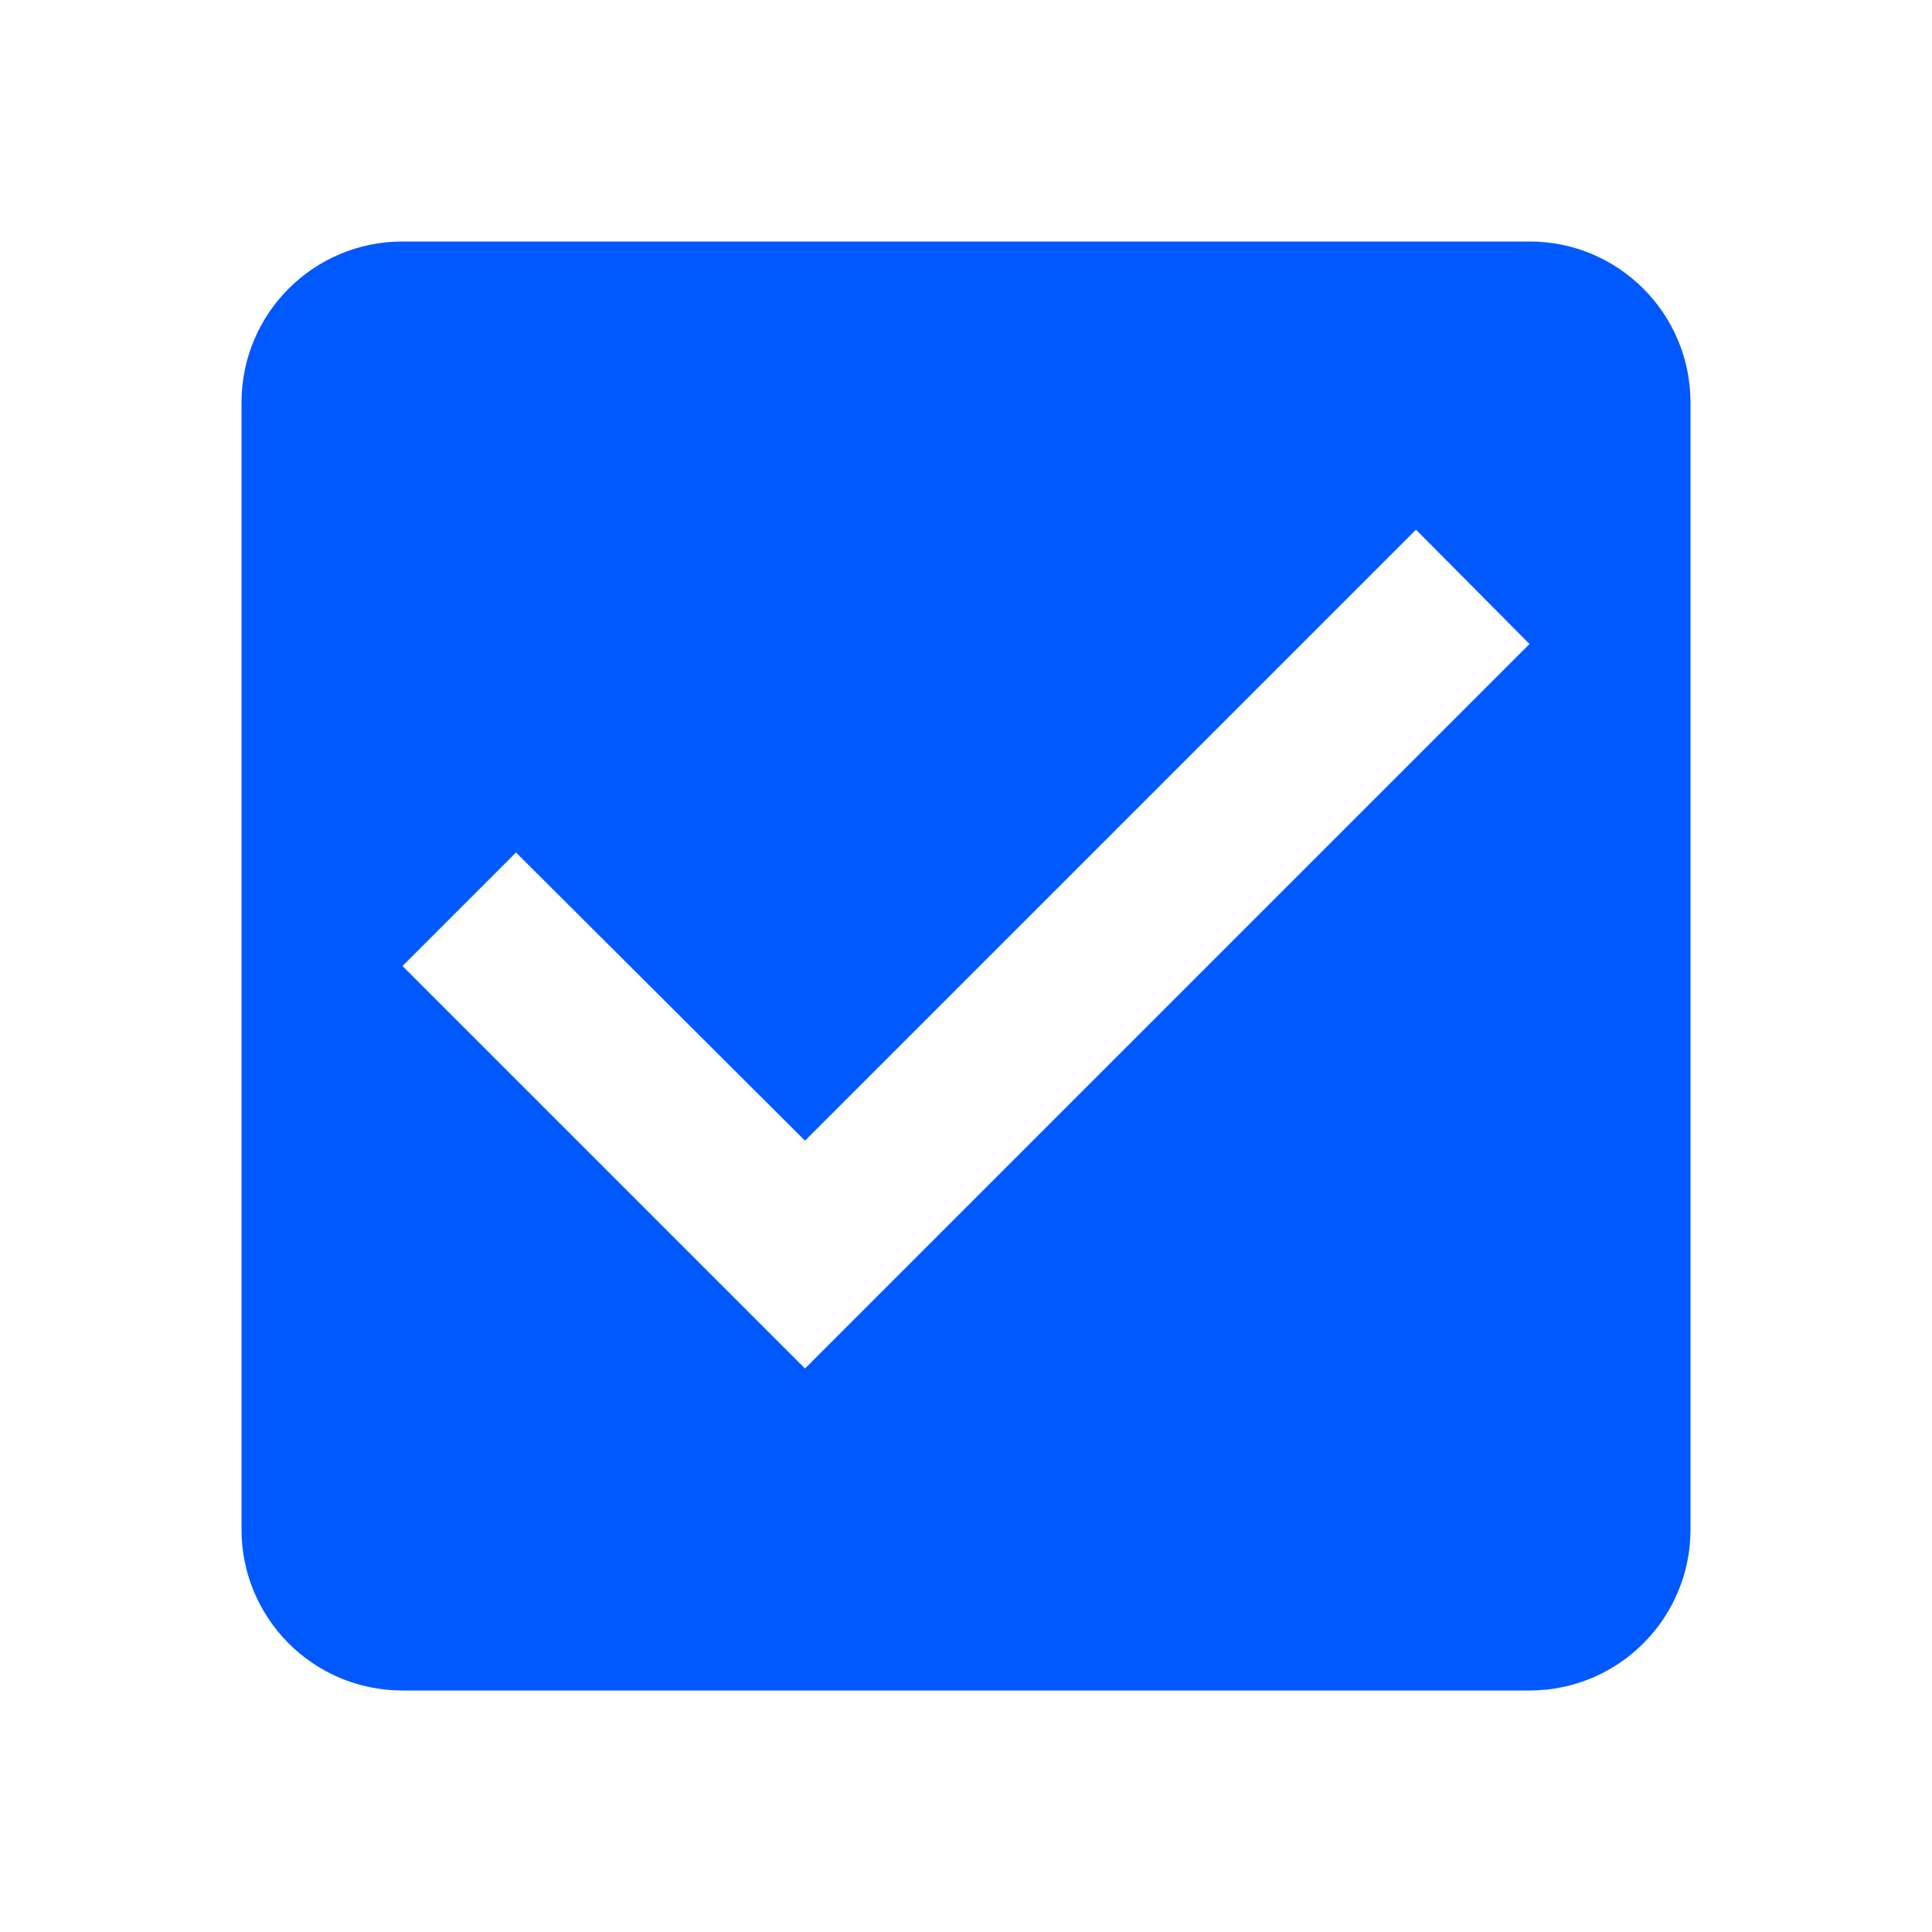
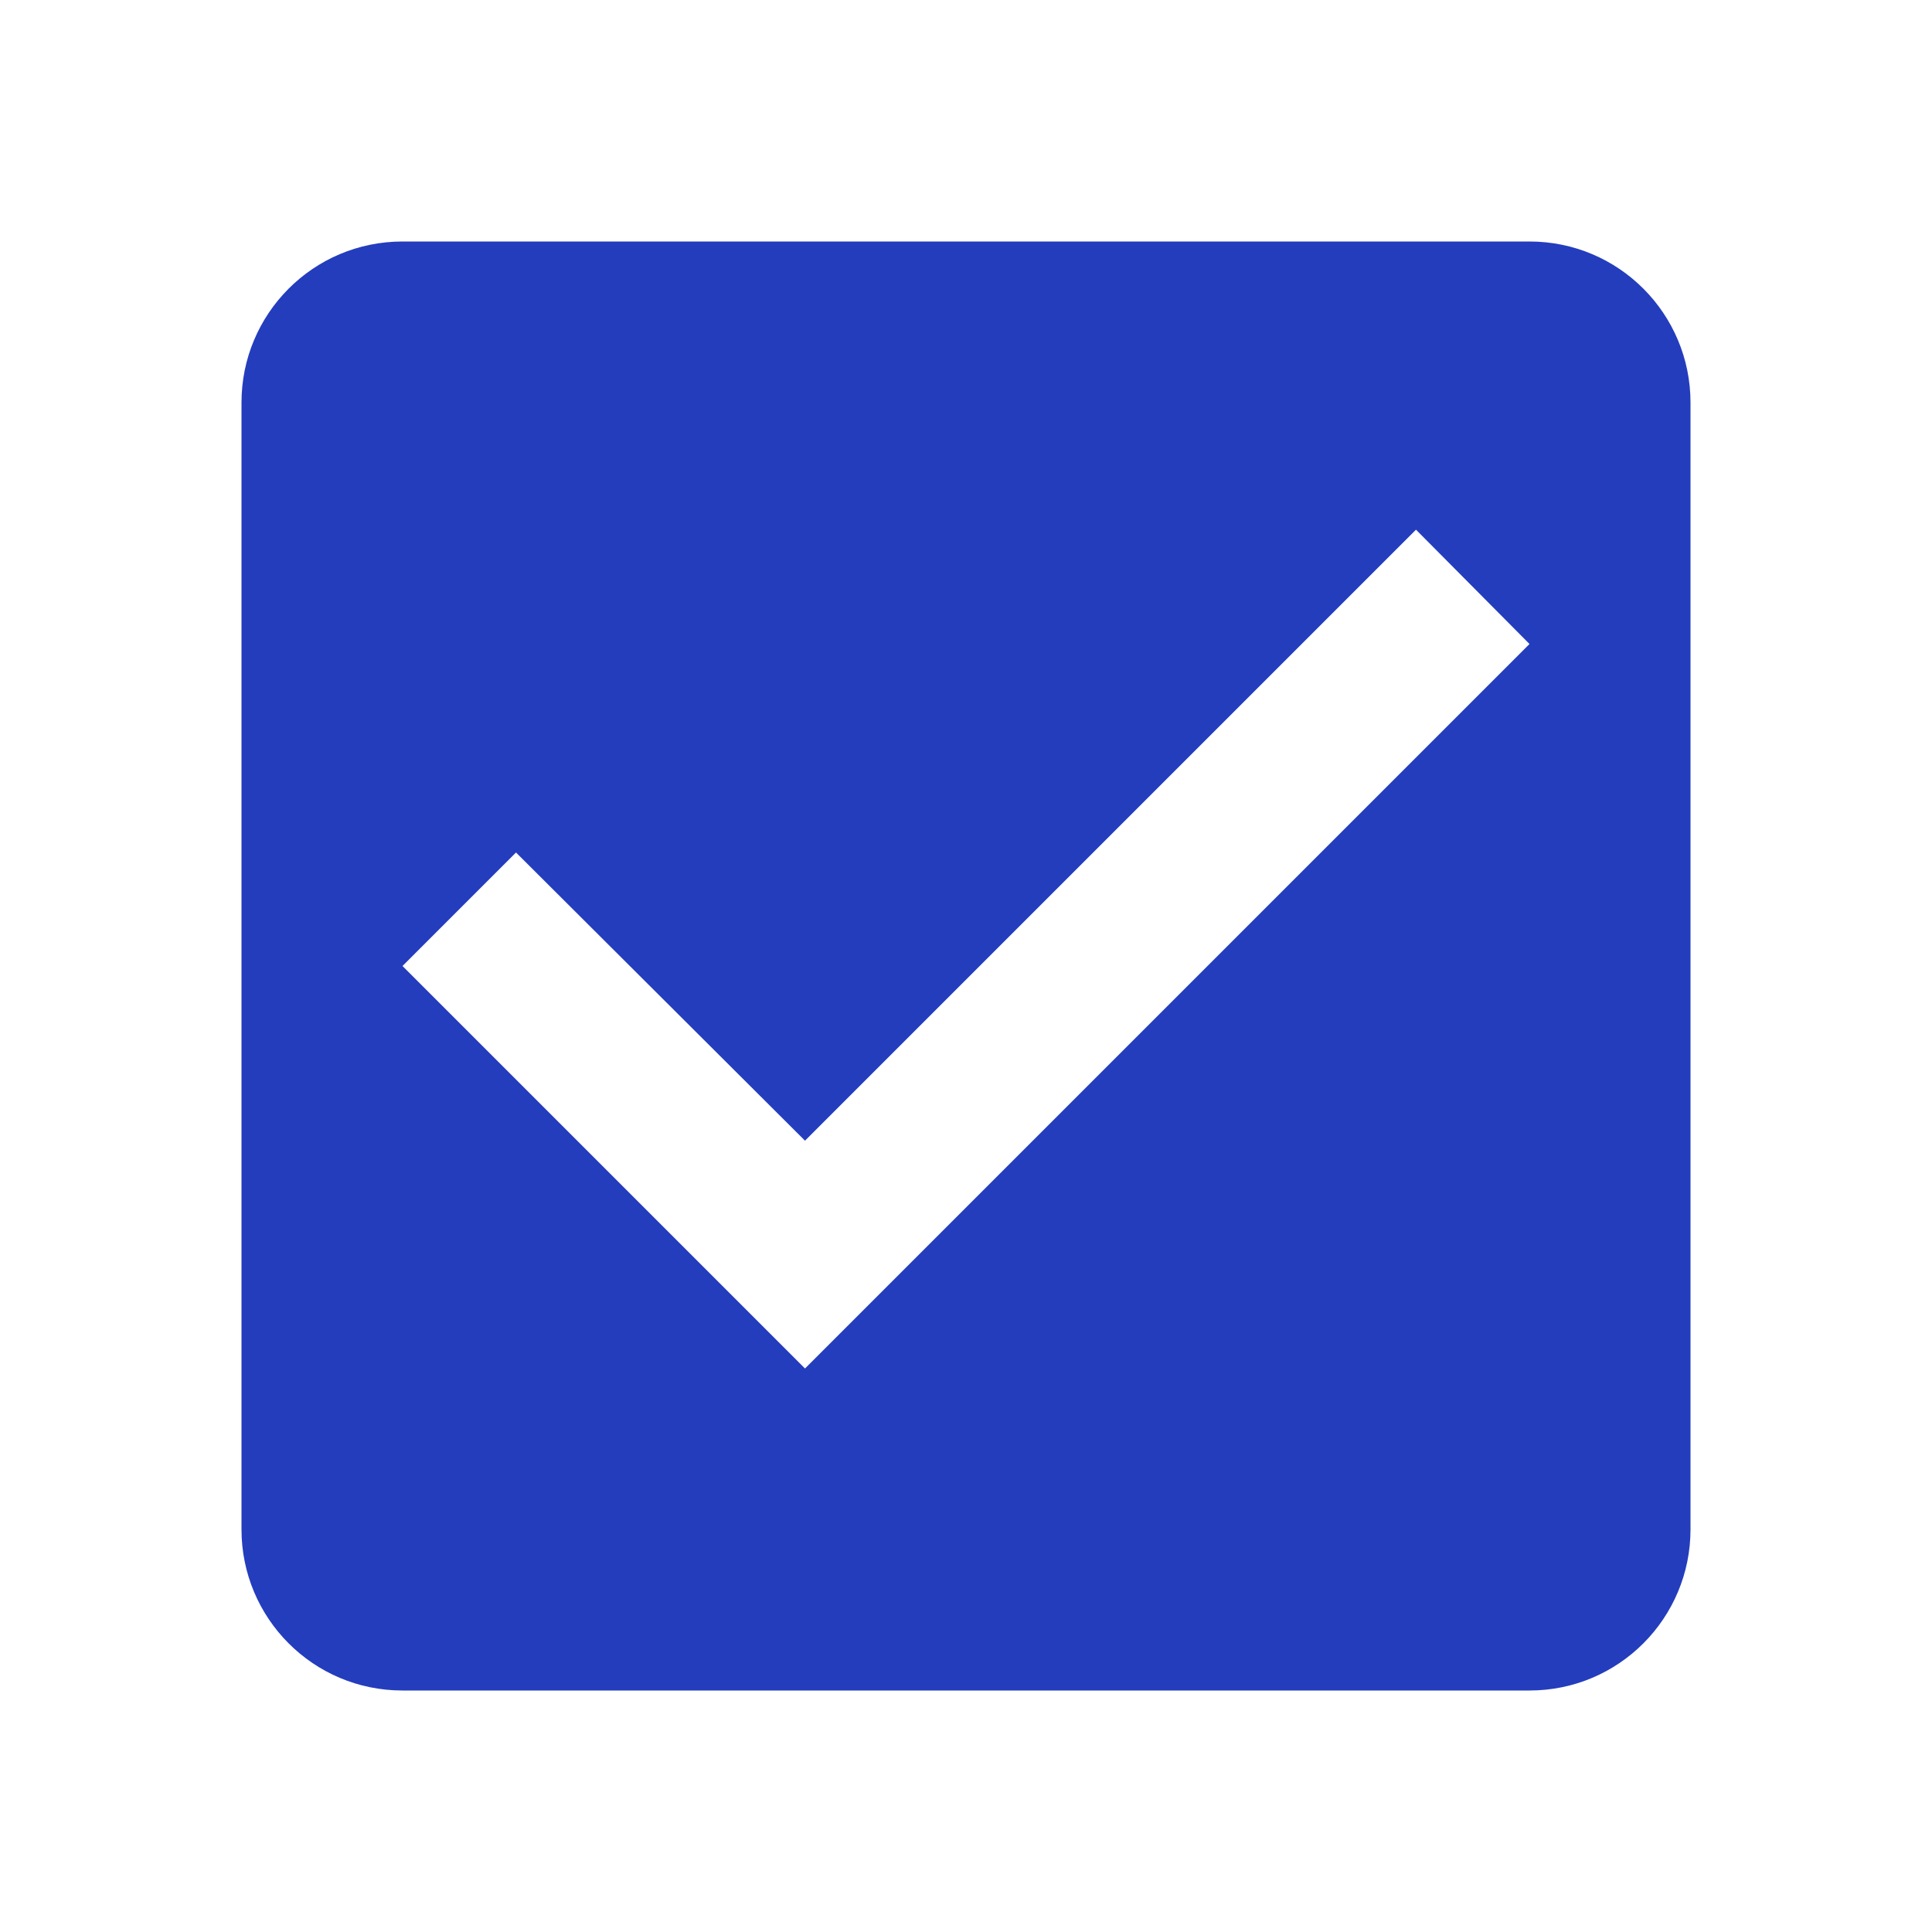
<svg xmlns="http://www.w3.org/2000/svg" width="24" height="24" viewBox="0 0 24 24" fill="none">
-   <path fillRule="evenodd" clipRule="evenodd" d="M5 3H19C20.11 3 21 3.9 21 5V19C21 20.1 20.11 21 19 21H5C3.89 21 3 20.1 3 19V5C3 3.9 3.89 3 5 3ZM5 12L10 17L19 8L17.59 6.58L10 14.17L6.41 10.59L5 12Z" fill="#0059FF" />
+   <path fillRule="evenodd" clipRule="evenodd" d="M5 3H19C20.11 3 21 3.9 21 5V19C21 20.1 20.11 21 19 21H5C3.89 21 3 20.1 3 19V5C3 3.9 3.89 3 5 3ZM5 12L10 17L19 8L17.59 6.58L10 14.17L6.41 10.59L5 12Z" fill="#233DBD" />
</svg>
